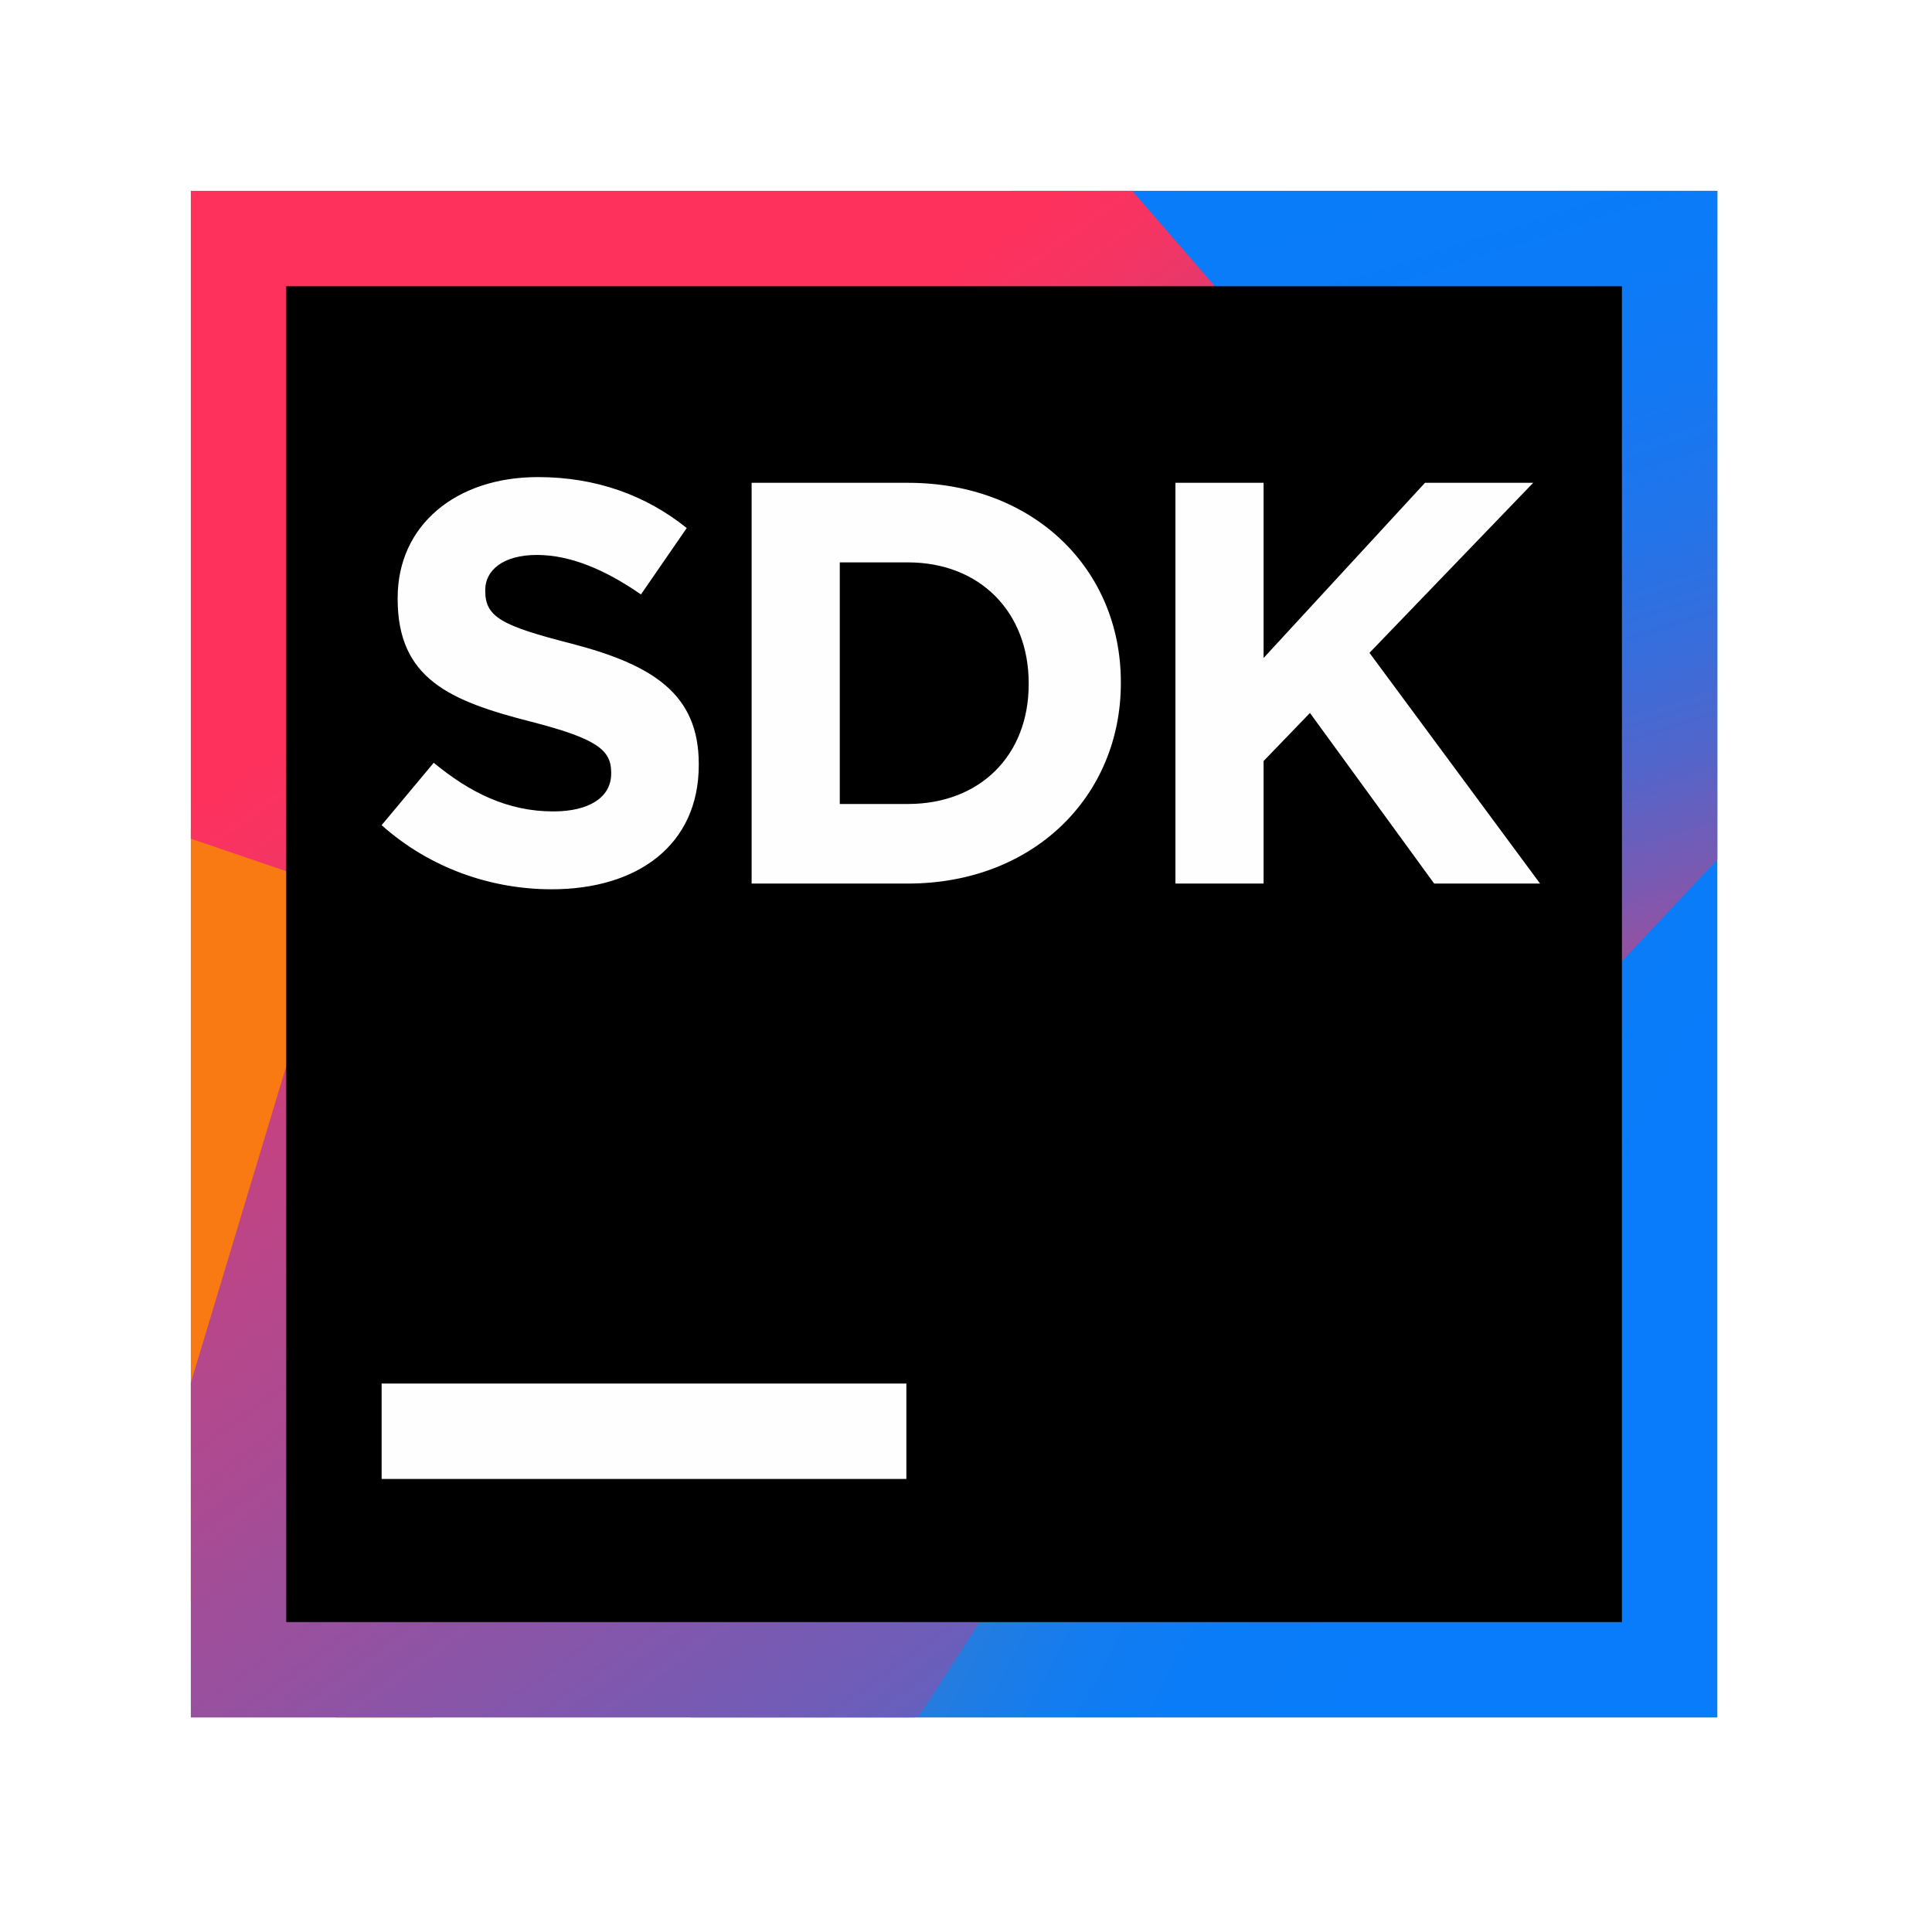
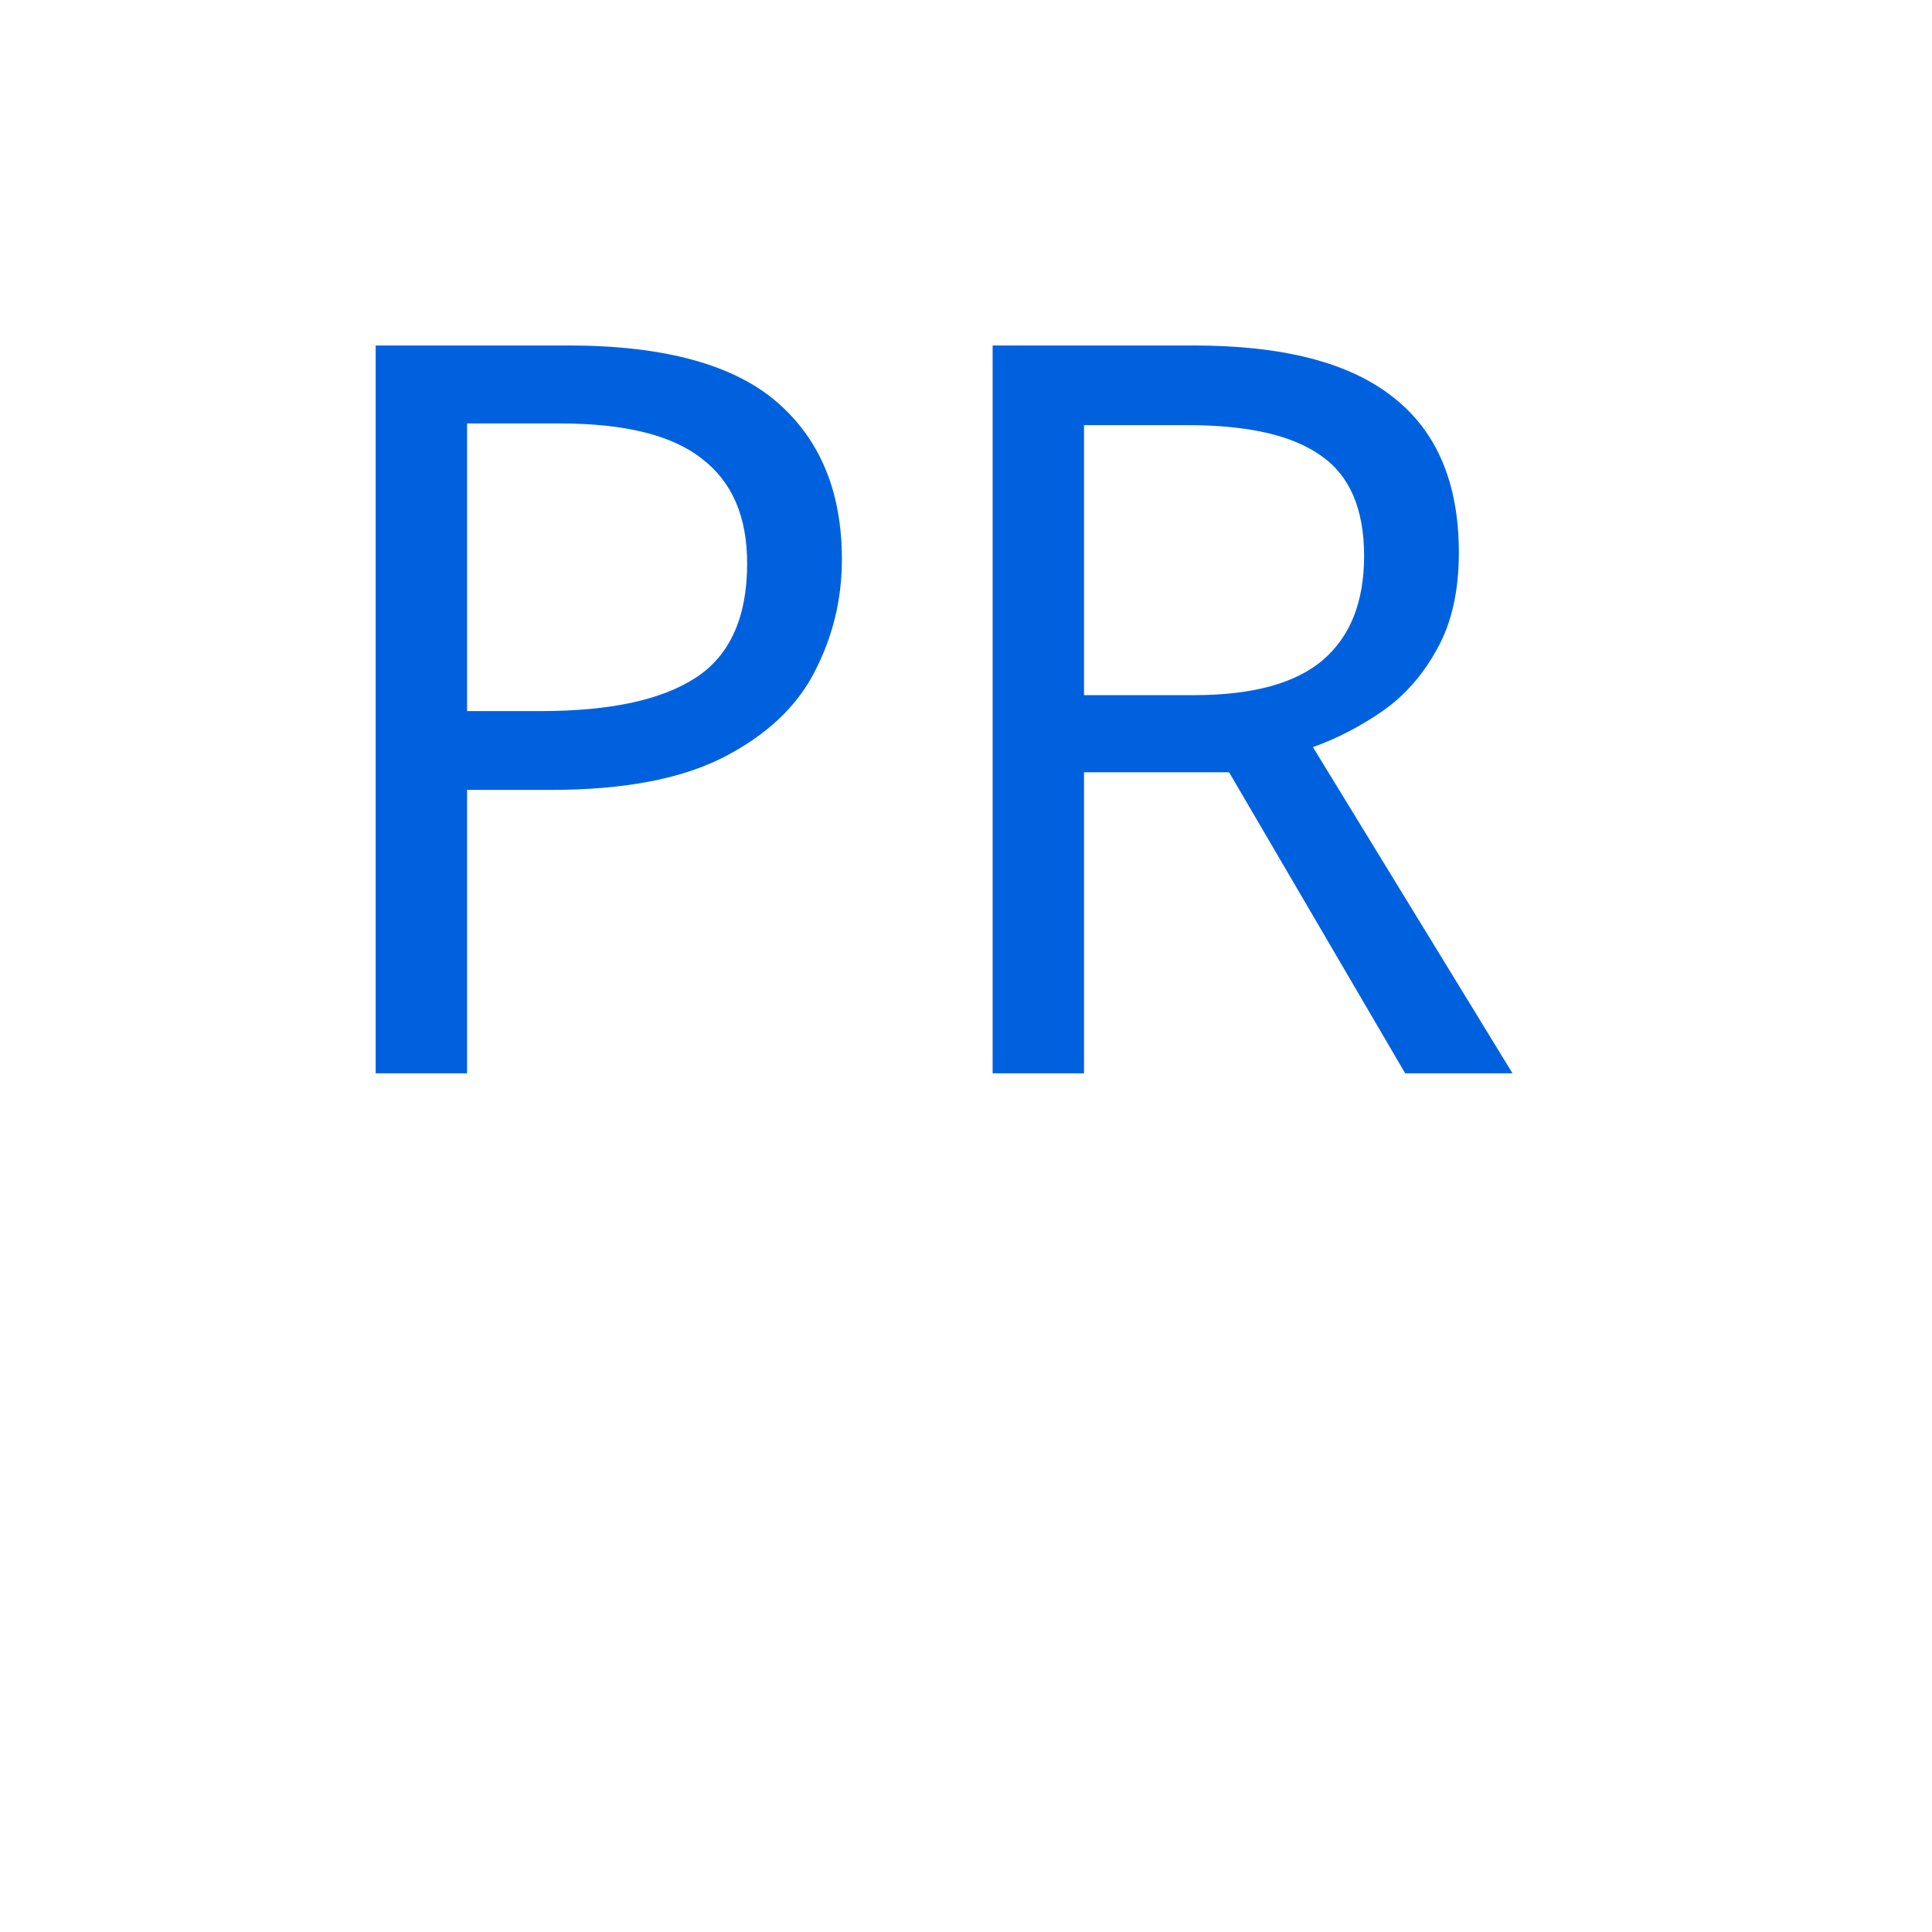
- <svg xmlns="http://www.w3.org/2000/svg" width="81" height="80" viewBox="0 0 81 80">
-   <defs>
-     <linearGradient id="pluginsdk_80-a" x1="-.031%" x2="100.053%" y1="49.963%" y2="49.963%">
-       <stop offset="25.81%" stop-color="#F97A12" />
-       <stop offset="45.91%" stop-color="#B07B58" />
-       <stop offset="72.41%" stop-color="#577BAE" />
-       <stop offset="91.05%" stop-color="#1E7CE5" />
-       <stop offset="100%" stop-color="#087CFA" />
-     </linearGradient>
-     <linearGradient id="pluginsdk_80-b" x1="27.55%" x2="82.223%" y1="34.514%" y2="77.605%">
-       <stop offset="0%" stop-color="#F97A12" />
-       <stop offset="7.18%" stop-color="#CB7A3E" />
-       <stop offset="15.41%" stop-color="#9E7B6A" />
-       <stop offset="24.2%" stop-color="#757B91" />
-       <stop offset="33.44%" stop-color="#537BB1" />
-       <stop offset="43.24%" stop-color="#387CCC" />
-       <stop offset="53.81%" stop-color="#237CE0" />
-       <stop offset="65.52%" stop-color="#147CEF" />
-       <stop offset="79.25%" stop-color="#0B7CF7" />
-       <stop offset="100%" stop-color="#087CFA" />
-     </linearGradient>
-     <linearGradient id="pluginsdk_80-c" x1="63.121%" x2="40.793%" y1="97.699%" y2="-6.587%">
-       <stop offset="0%" stop-color="#FE315D" />
-       <stop offset="7.84%" stop-color="#CB417E" />
-       <stop offset="16.01%" stop-color="#9E4E9B" />
-       <stop offset="24.74%" stop-color="#755BB4" />
-       <stop offset="33.92%" stop-color="#5365CA" />
-       <stop offset="43.65%" stop-color="#386DDB" />
-       <stop offset="54.14%" stop-color="#2374E9" />
-       <stop offset="65.76%" stop-color="#1478F3" />
-       <stop offset="79.4%" stop-color="#0B7BF8" />
-       <stop offset="100%" stop-color="#087CFA" />
-     </linearGradient>
-     <linearGradient id="pluginsdk_80-d" x1="25.331%" x2="93.854%" y1="24.119%" y2="132.621%">
-       <stop offset="0%" stop-color="#FE315D" />
-       <stop offset="4.023%" stop-color="#F63462" />
-       <stop offset="10.37%" stop-color="#DF3A71" />
-       <stop offset="16.67%" stop-color="#C24383" />
-       <stop offset="29.12%" stop-color="#AD4A91" />
-       <stop offset="54.98%" stop-color="#755BB4" />
-       <stop offset="91.75%" stop-color="#1D76ED" />
-       <stop offset="100%" stop-color="#087CFA" />
-     </linearGradient>
-   </defs>
-   <g fill="none" fill-rule="evenodd">
-     <g fill-rule="nonzero" transform="translate(8 8)">
-       <path fill="url(#pluginsdk_80-a)" d="M6.088,64 L2.66453526e-15,59.1 L0,26.792 L30,38.67 L10.14,64 L6.088,64 Z" />
-       <path fill="url(#pluginsdk_80-b)" d="M20.952,64 L52.274,31.916 L37.671,0.46 L38.058,1.33226763e-15 L64,0 L64,64 L20.952,64 Z" />
-       <path fill="url(#pluginsdk_80-c)" d="M34.412,0 L64,0 L64,28.037 L49.008,44 L34,0.447 L34.412,0 Z" />
-       <path fill="url(#pluginsdk_80-d)" d="M30.336,64 L0,64 L0,49.971 L6.234,29.283 L0,27.16 L0,0 L39.47,0 L58,21.384 L30.538,63.926 L30.336,64 Z" />
-     </g>
-     <g fill-rule="nonzero" transform="translate(12 12)">
-       <rect width="56" height="56" fill="#000" />
-       <rect width="22" height="4" x="4" y="46" fill="#FFFEFE" />
-       <path fill="#FFFEFE" d="M11.128,25.28 C8.584,25.28 6.016,24.392 4,22.592 L6.184,19.976 C7.696,21.224 9.28,22.016 11.2,22.016 C12.712,22.016 13.624,21.416 13.624,20.432 L13.624,20.384 C13.624,19.448 13.048,18.968 10.24,18.248 C6.856,17.384 4.672,16.448 4.672,13.112 L4.672,13.064 C4.672,10.016 7.12,8 10.552,8 C13,8 15.088,8.768 16.792,10.136 L14.872,12.92 C13.384,11.888 11.92,11.264 10.504,11.264 C9.088,11.264 8.344,11.912 8.344,12.728 L8.344,12.776 C8.344,13.88 9.064,14.24 11.968,14.984 C15.376,15.872 17.296,17.096 17.296,20.024 L17.296,20.072 C17.296,23.408 14.752,25.28 11.128,25.28 Z M19.512,25.04 L19.512,8.24 L26.064,8.24 C31.344,8.24 34.992,11.864 34.992,16.592 L34.992,16.64 C34.992,21.368 31.344,25.04 26.064,25.04 L19.512,25.04 Z M26.064,11.576 L23.208,11.576 L23.208,21.704 L26.064,21.704 C29.088,21.704 31.128,19.664 31.128,16.688 L31.128,16.64 C31.128,13.664 29.088,11.576 26.064,11.576 Z M37.28,25.04 L37.28,8.24 L40.976,8.24 L40.976,15.584 L47.744,8.24 L52.28,8.24 L45.416,15.368 L52.568,25.04 L48.128,25.04 L42.92,17.888 L40.976,19.904 L40.976,25.04 L37.28,25.04 Z" />
-     </g>
+ <svg xmlns="http://www.w3.org/2000/svg" width="36px" height="36px" viewBox="0 0 36 36" version="1.1">
+   <g id="Page-1" stroke="none" stroke-width="1" fill="none" fill-rule="evenodd" font-family="PingFangSC-Semibold, PingFang SC" font-size="19" font-weight="500">
+     <text id="PR" fill="#0061DF">
+       <tspan x="5.156" y="20">PR</tspan>
+     </text>
  </g>
</svg>
